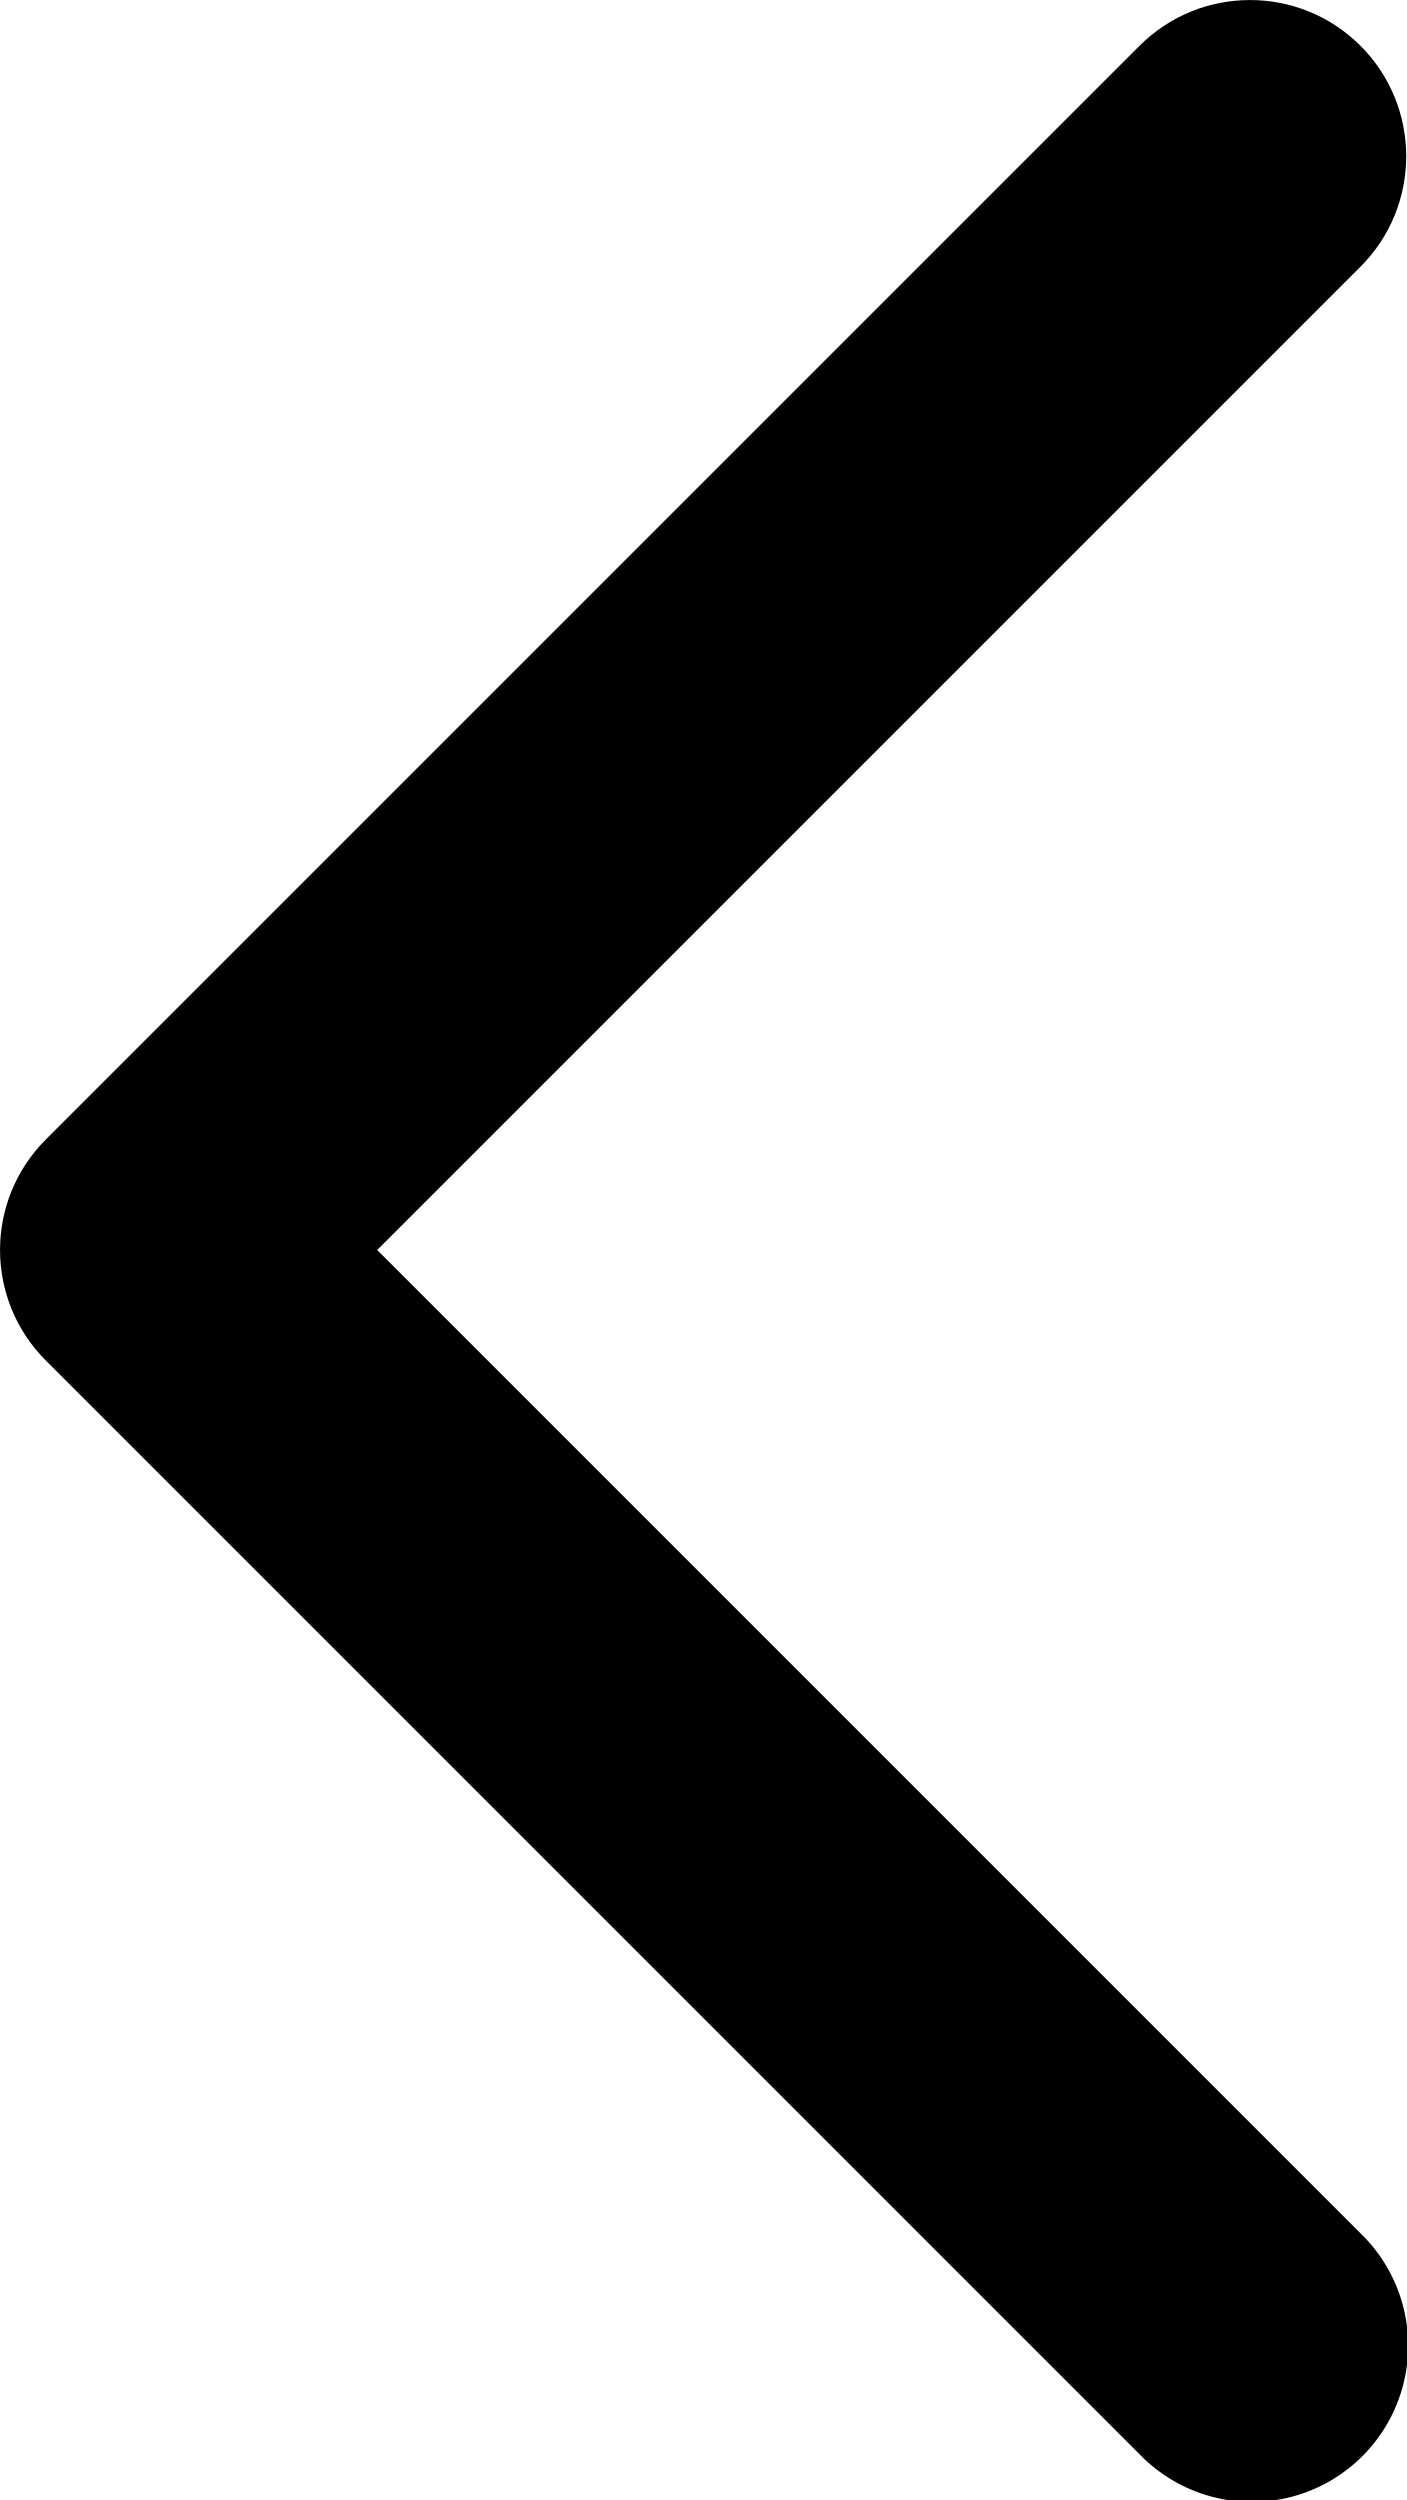
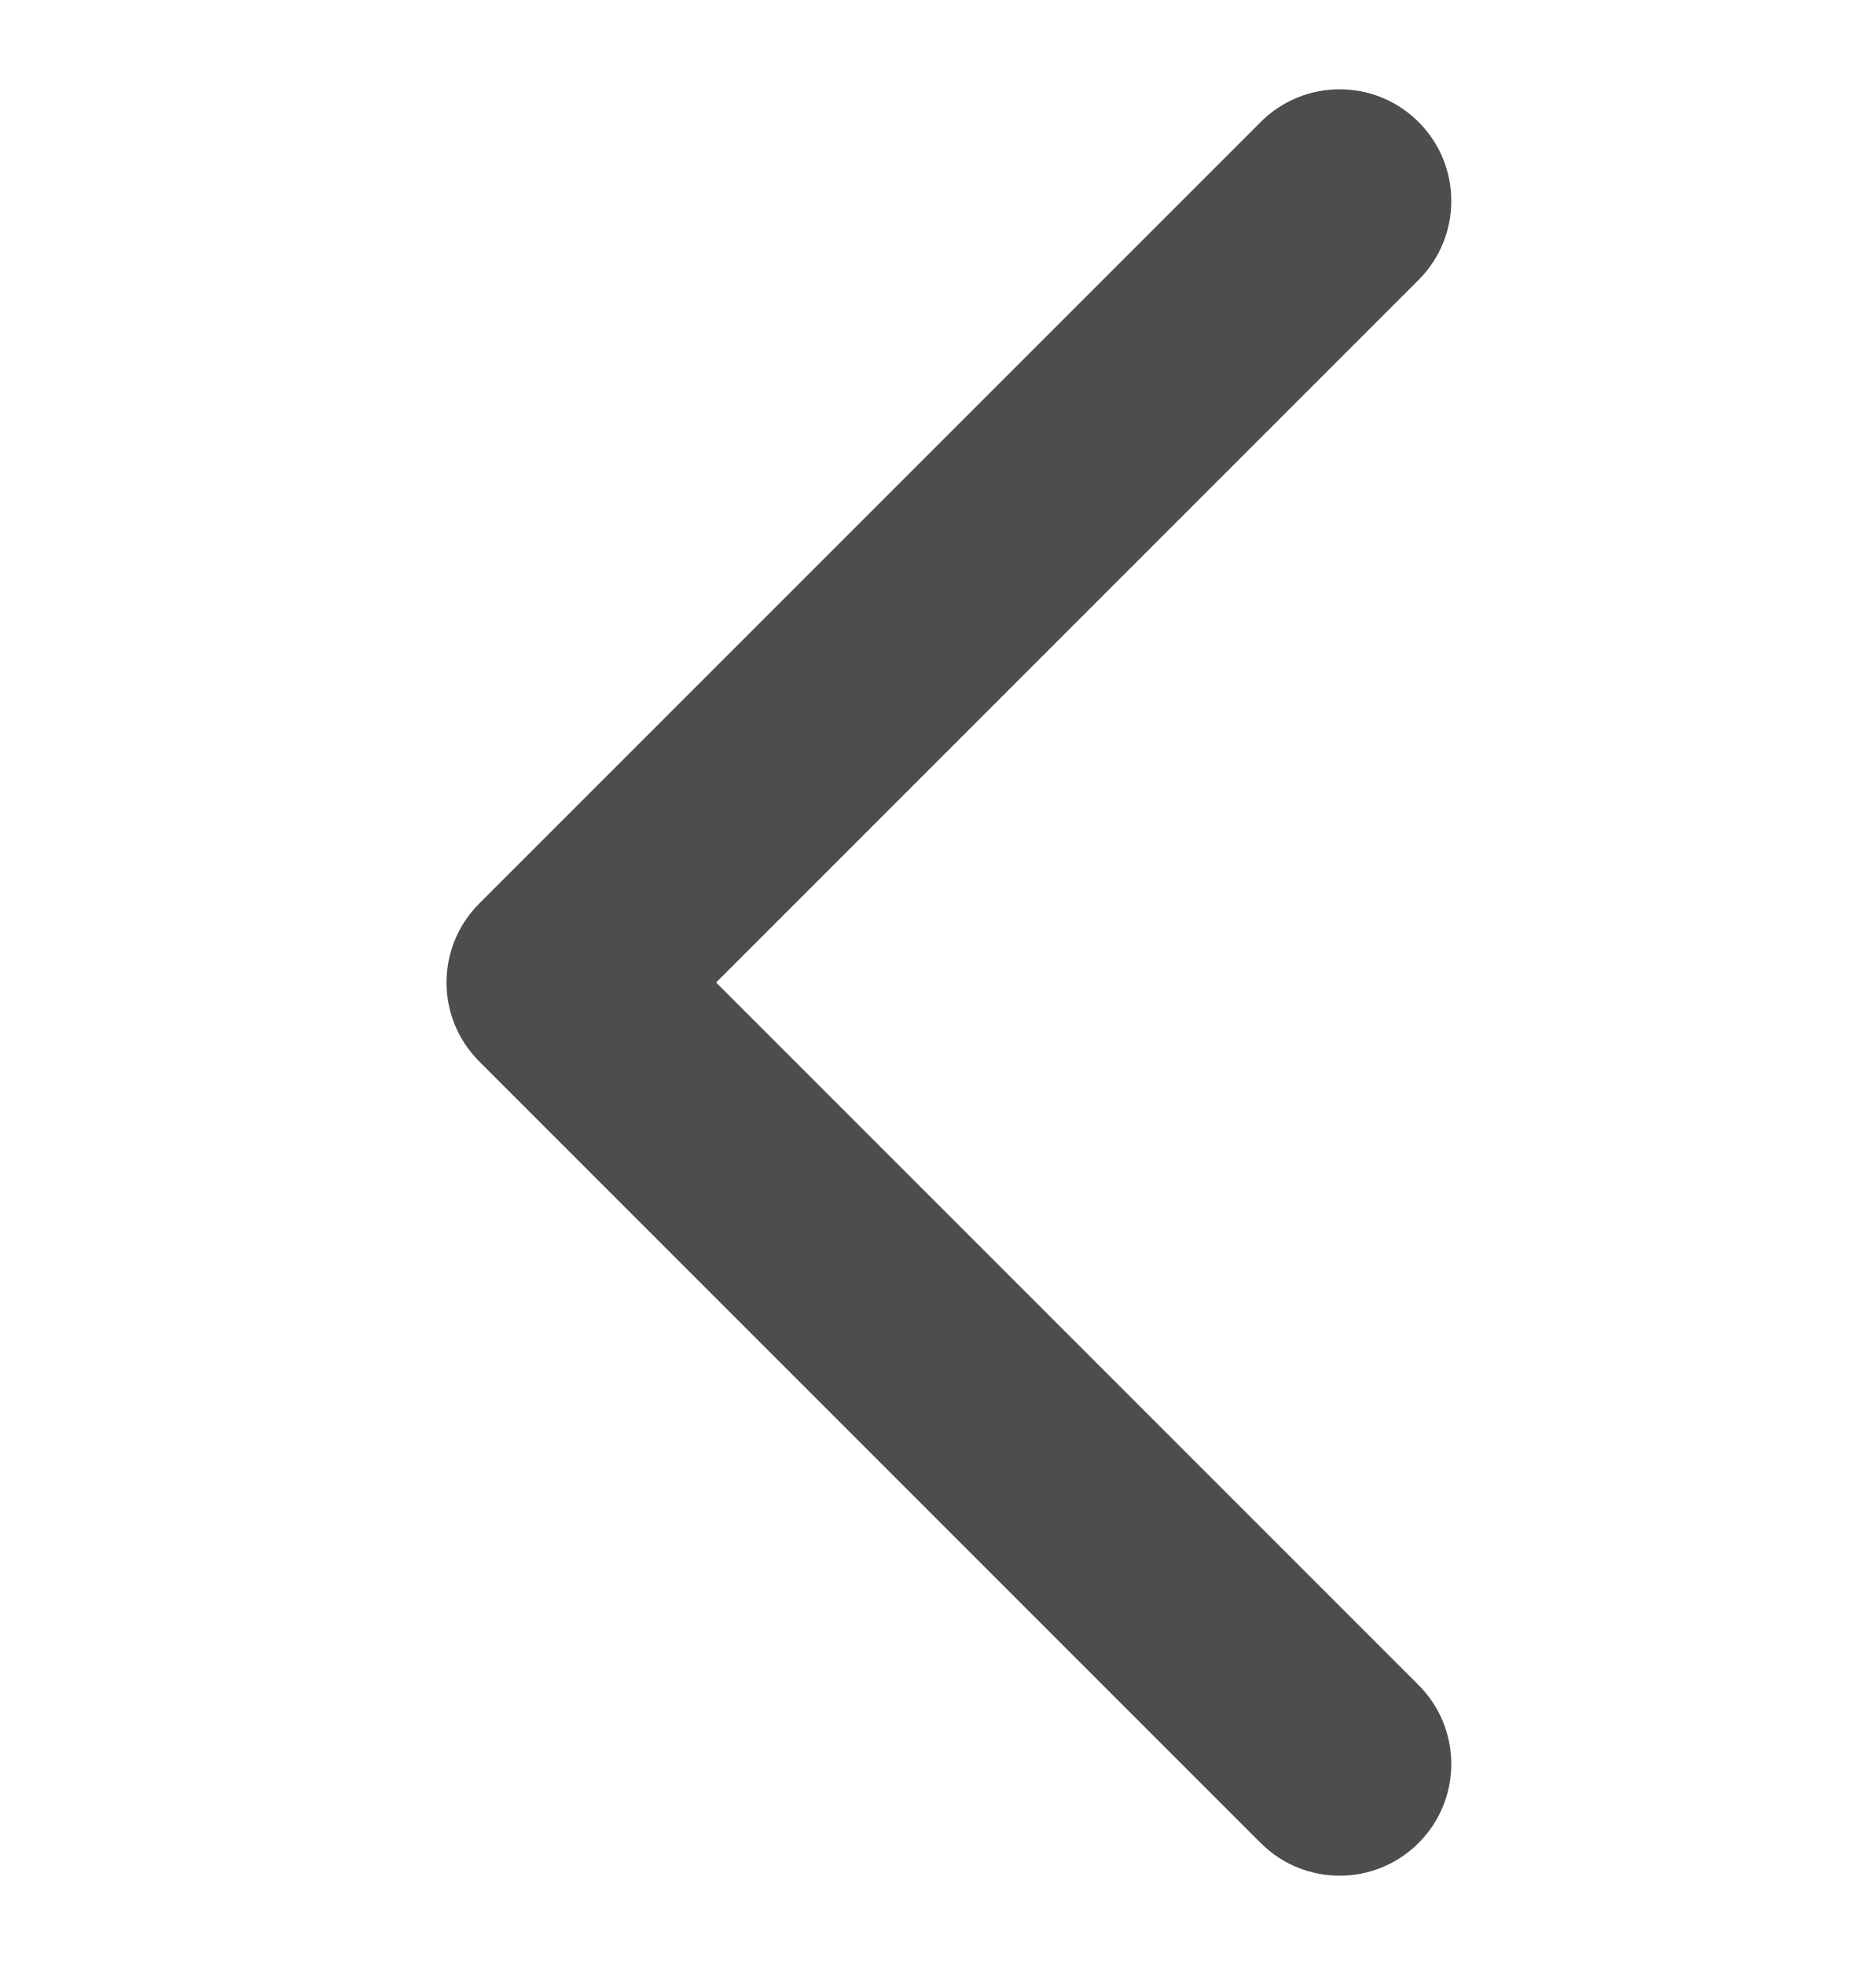
- <svg xmlns="http://www.w3.org/2000/svg" width="9" height="16" fill="none">
-   <path fill-rule="evenodd" clip-rule="evenodd" d="M8.707.293a1 1 0 010 1.414L2.414 8l6.293 6.293a1 1 0 11-1.414 1.414l-7-7a1 1 0 010-1.414l7-7a1 1 0 011.414 0z" fill="#000" />
+ <svg xmlns="http://www.w3.org/2000/svg" width="21" height="22" fill="none">
+   <path fill-rule="evenodd" clip-rule="evenodd" d="M15.884 1.366a1.25 1.25 0 010 1.768L8.018 11l7.866 7.866a1.25 1.25 0 01-1.768 1.768l-8.75-8.75a1.25 1.25 0 010-1.768l8.75-8.75a1.25 1.25 0 011.768 0z" fill="#4E4C4C" />
</svg>
